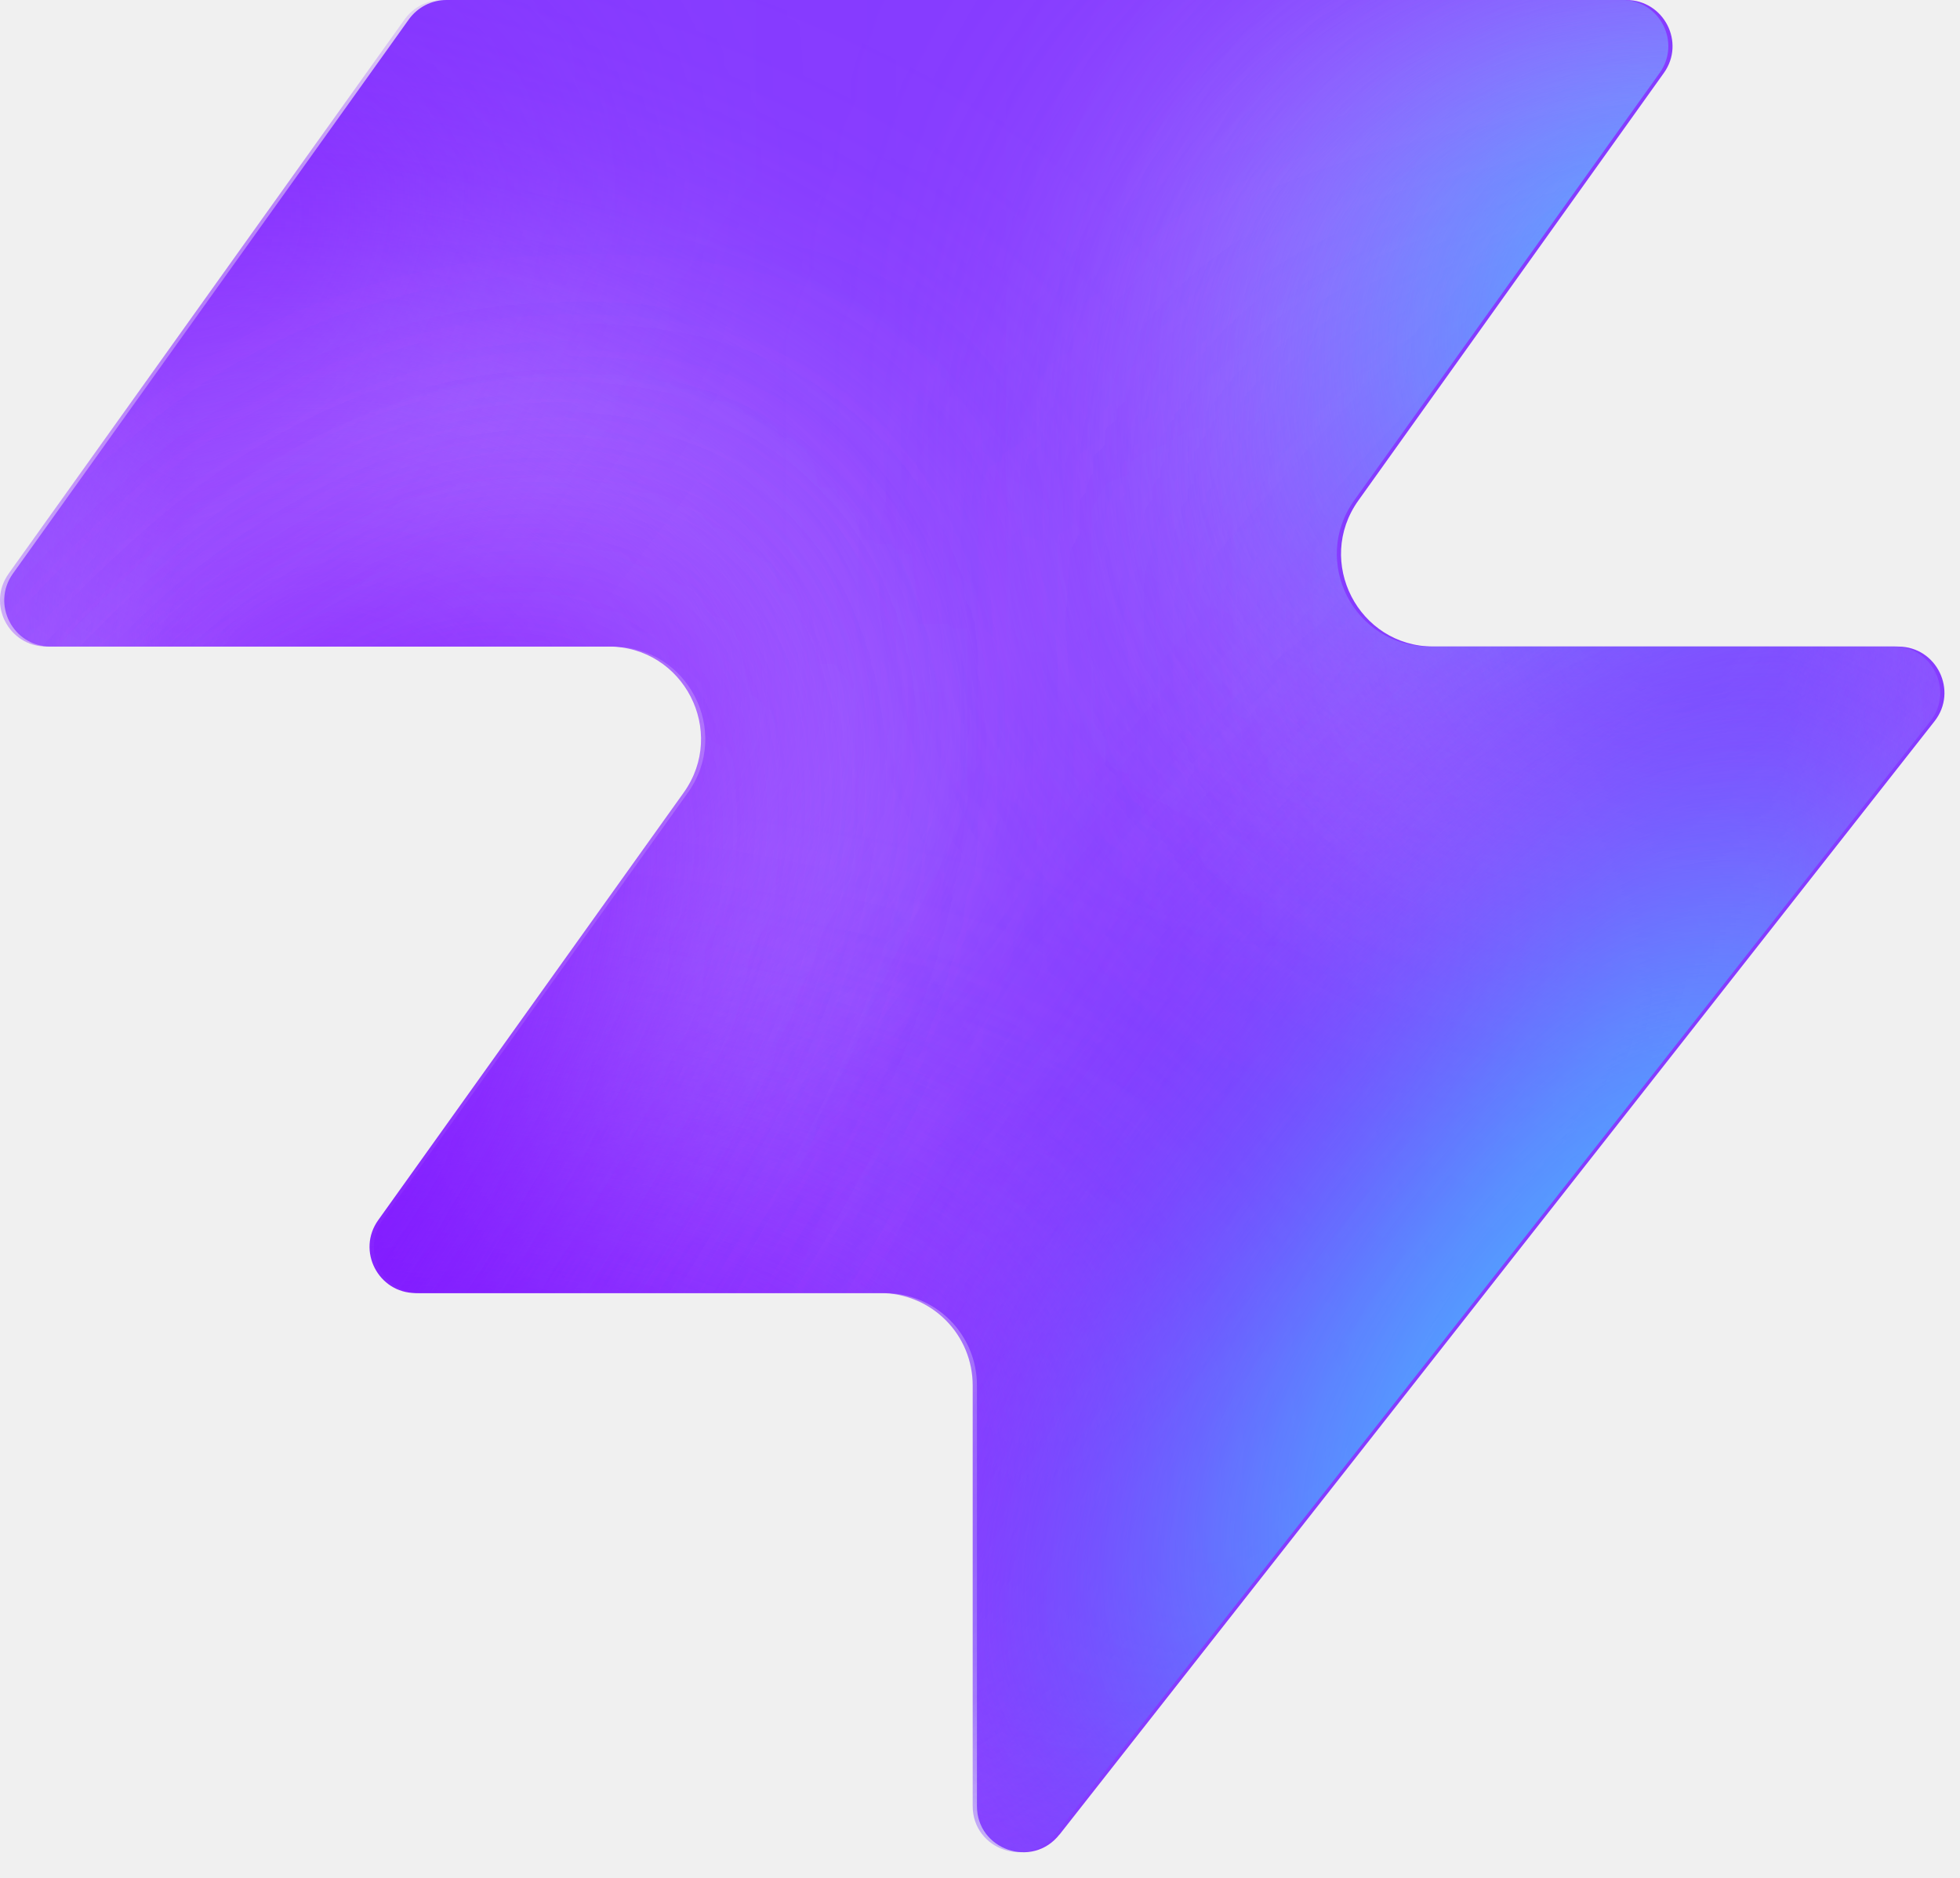
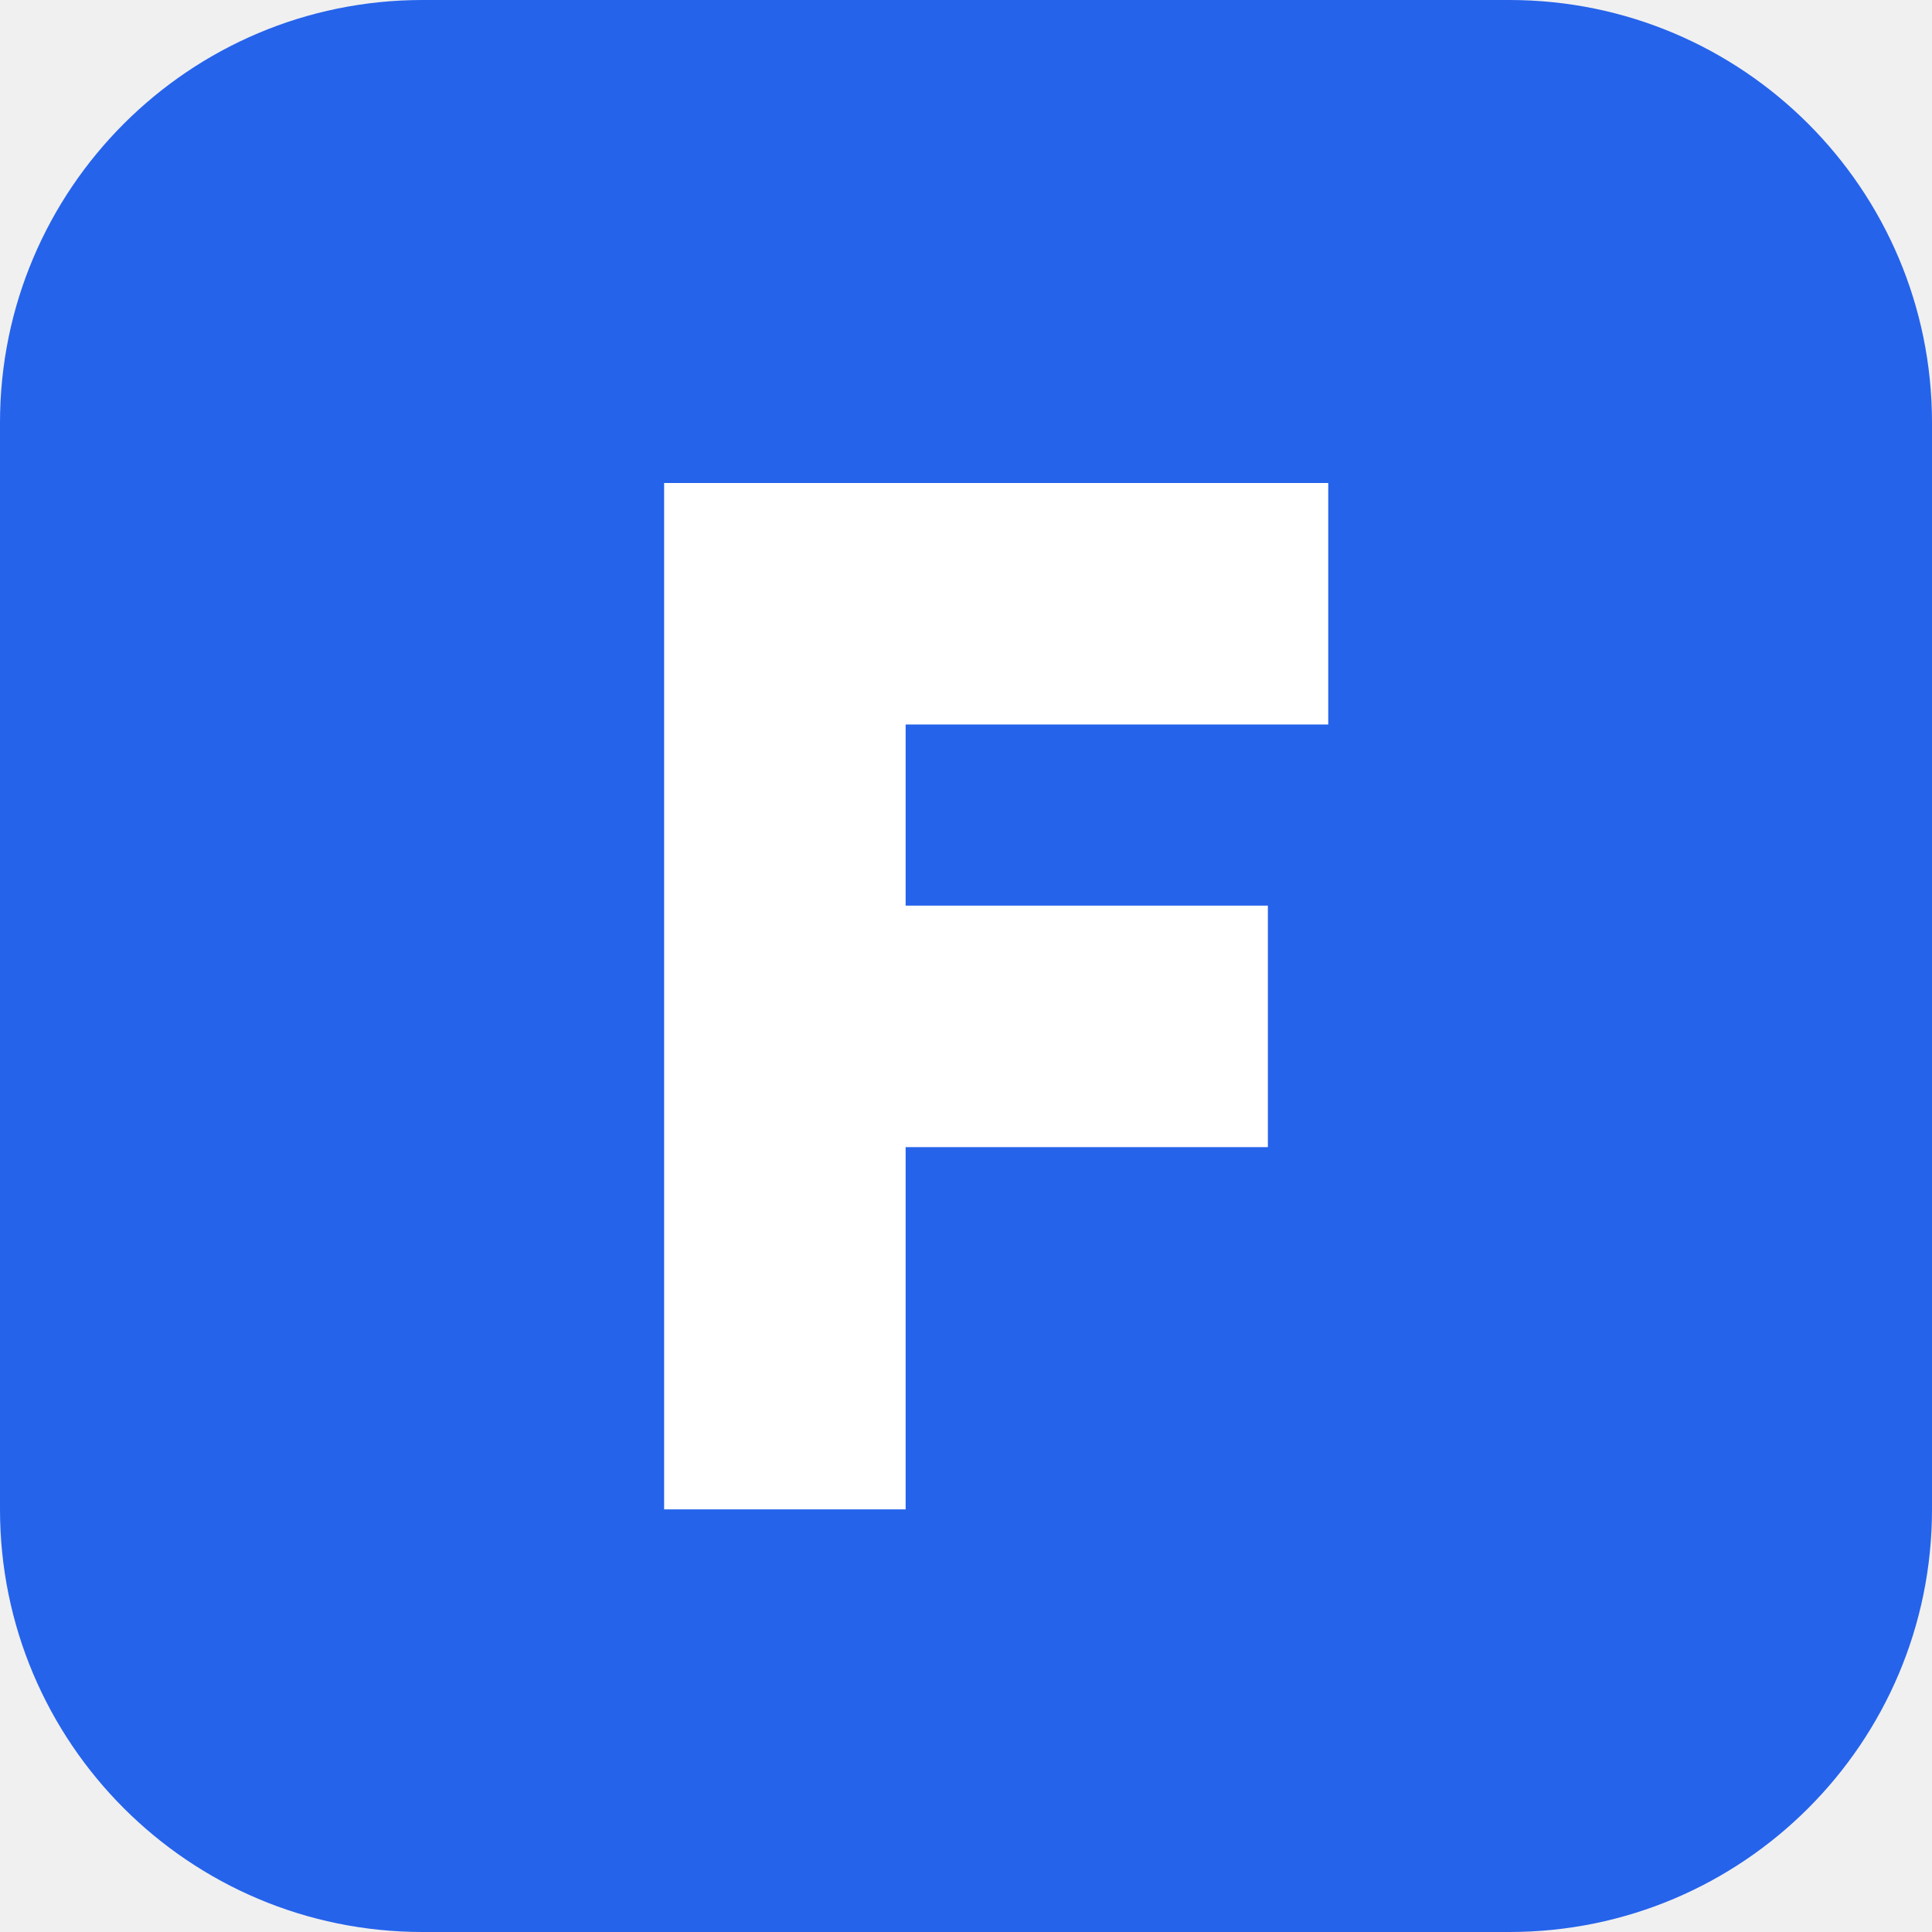
- <svg xmlns="http://www.w3.org/2000/svg" width="48" height="46" fill="none" viewBox="0 0 48 46">
-   <path fill="#863bff" d="M25.946 44.938c-.664.845-2.021.375-2.021-.698V33.937a2.26 2.26 0 0 0-2.262-2.262H10.287c-.92 0-1.456-1.04-.92-1.788l7.48-10.471c1.07-1.497 0-3.578-1.842-3.578H1.237c-.92 0-1.456-1.04-.92-1.788L10.013.474c.214-.297.556-.474.92-.474h28.894c.92 0 1.456 1.04.92 1.788l-7.48 10.471c-1.07 1.498 0 3.579 1.842 3.579h11.377c.943 0 1.473 1.088.89 1.83L25.947 44.94z" style="fill:#863bff;fill:color(display-p3 .525 .23 1);fill-opacity:1" />
-   <mask id="a" width="48" height="46" x="0" y="0" maskUnits="userSpaceOnUse" style="mask-type:alpha">
-     <path fill="#000" d="M25.842 44.938c-.664.844-2.021.375-2.021-.698V33.937a2.26 2.26 0 0 0-2.262-2.262H10.183c-.92 0-1.456-1.04-.92-1.788l7.48-10.471c1.07-1.498 0-3.579-1.842-3.579H1.133c-.92 0-1.456-1.04-.92-1.787L9.91.473c.214-.297.556-.474.92-.474h28.894c.92 0 1.456 1.04.92 1.788l-7.48 10.471c-1.07 1.498 0 3.578 1.842 3.578h11.377c.943 0 1.473 1.088.89 1.832L25.843 44.94z" style="fill:#000;fill-opacity:1" />
-   </mask>
-   <g mask="url(#a)">
-     <g filter="url(#b)">
-       <ellipse cx="5.508" cy="14.704" fill="#ede6ff" rx="5.508" ry="14.704" style="fill:#ede6ff;fill:color(display-p3 .927 .903 1);fill-opacity:1" transform="matrix(.00324 1 1 -.00324 -4.47 31.516)" />
-     </g>
-     <g filter="url(#c)">
-       <ellipse cx="10.399" cy="29.851" fill="#ede6ff" rx="10.399" ry="29.851" style="fill:#ede6ff;fill:color(display-p3 .927 .903 1);fill-opacity:1" transform="matrix(.00324 1 1 -.00324 -39.328 7.883)" />
-     </g>
-     <g filter="url(#d)">
-       <ellipse cx="5.508" cy="30.487" fill="#7e14ff" rx="5.508" ry="30.487" style="fill:#7e14ff;fill:color(display-p3 .492 .077 1);fill-opacity:1" transform="rotate(89.814 -25.913 -14.639)scale(1 -1)" />
-     </g>
-     <g filter="url(#e)">
-       <ellipse cx="5.508" cy="30.599" fill="#7e14ff" rx="5.508" ry="30.599" style="fill:#7e14ff;fill:color(display-p3 .492 .077 1);fill-opacity:1" transform="rotate(89.814 -32.644 -3.334)scale(1 -1)" />
-     </g>
-     <g filter="url(#f)">
-       <ellipse cx="5.508" cy="30.599" fill="#7e14ff" rx="5.508" ry="30.599" style="fill:#7e14ff;fill:color(display-p3 .492 .077 1);fill-opacity:1" transform="matrix(.00324 1 1 -.00324 -34.34 30.47)" />
-     </g>
-     <g filter="url(#g)">
-       <ellipse cx="14.072" cy="22.078" fill="#ede6ff" rx="14.072" ry="22.078" style="fill:#ede6ff;fill:color(display-p3 .927 .903 1);fill-opacity:1" transform="rotate(93.35 24.506 48.493)scale(-1 1)" />
-     </g>
-     <g filter="url(#h)">
-       <ellipse cx="3.47" cy="21.501" fill="#7e14ff" rx="3.47" ry="21.501" style="fill:#7e14ff;fill:color(display-p3 .492 .077 1);fill-opacity:1" transform="rotate(89.009 28.708 47.59)scale(-1 1)" />
-     </g>
-     <g filter="url(#i)">
-       <ellipse cx="3.47" cy="21.501" fill="#7e14ff" rx="3.47" ry="21.501" style="fill:#7e14ff;fill:color(display-p3 .492 .077 1);fill-opacity:1" transform="rotate(89.009 28.708 47.59)scale(-1 1)" />
-     </g>
-     <g filter="url(#j)">
-       <ellipse cx=".387" cy="8.972" fill="#7e14ff" rx="4.407" ry="29.108" style="fill:#7e14ff;fill:color(display-p3 .492 .077 1);fill-opacity:1" transform="rotate(39.51 .387 8.972)" />
-     </g>
-     <g filter="url(#k)">
-       <ellipse cx="47.523" cy="-6.092" fill="#7e14ff" rx="4.407" ry="29.108" style="fill:#7e14ff;fill:color(display-p3 .492 .077 1);fill-opacity:1" transform="rotate(37.892 47.523 -6.092)" />
-     </g>
-     <g filter="url(#l)">
-       <ellipse cx="41.412" cy="6.333" fill="#47bfff" rx="5.971" ry="9.665" style="fill:#47bfff;fill:color(display-p3 .28 .748 1);fill-opacity:1" transform="rotate(37.892 41.412 6.333)" />
-     </g>
-     <g filter="url(#m)">
-       <ellipse cx="-1.879" cy="38.332" fill="#7e14ff" rx="4.407" ry="29.108" style="fill:#7e14ff;fill:color(display-p3 .492 .077 1);fill-opacity:1" transform="rotate(37.892 -1.88 38.332)" />
-     </g>
-     <g filter="url(#n)">
-       <ellipse cx="-1.879" cy="38.332" fill="#7e14ff" rx="4.407" ry="29.108" style="fill:#7e14ff;fill:color(display-p3 .492 .077 1);fill-opacity:1" transform="rotate(37.892 -1.88 38.332)" />
-     </g>
-     <g filter="url(#o)">
-       <ellipse cx="35.651" cy="29.907" fill="#7e14ff" rx="4.407" ry="29.108" style="fill:#7e14ff;fill:color(display-p3 .492 .077 1);fill-opacity:1" transform="rotate(37.892 35.651 29.907)" />
-     </g>
-     <g filter="url(#p)">
-       <ellipse cx="38.418" cy="32.4" fill="#47bfff" rx="5.971" ry="15.297" style="fill:#47bfff;fill:color(display-p3 .28 .748 1);fill-opacity:1" transform="rotate(37.892 38.418 32.4)" />
-     </g>
-   </g>
-   <defs>
-     <filter id="b" width="60.045" height="41.654" x="-19.77" y="16.149" color-interpolation-filters="sRGB" filterUnits="userSpaceOnUse">
-       <feFlood flood-opacity="0" result="BackgroundImageFix" />
-       <feBlend in="SourceGraphic" in2="BackgroundImageFix" result="shape" />
-       <feGaussianBlur result="effect1_foregroundBlur_2002_17158" stdDeviation="7.659" />
-     </filter>
-     <filter id="c" width="90.34" height="51.437" x="-54.613" y="-7.533" color-interpolation-filters="sRGB" filterUnits="userSpaceOnUse">
-       <feFlood flood-opacity="0" result="BackgroundImageFix" />
-       <feBlend in="SourceGraphic" in2="BackgroundImageFix" result="shape" />
-       <feGaussianBlur result="effect1_foregroundBlur_2002_17158" stdDeviation="7.659" />
-     </filter>
-     <filter id="d" width="79.355" height="29.4" x="-49.64" y="2.03" color-interpolation-filters="sRGB" filterUnits="userSpaceOnUse">
-       <feFlood flood-opacity="0" result="BackgroundImageFix" />
-       <feBlend in="SourceGraphic" in2="BackgroundImageFix" result="shape" />
-       <feGaussianBlur result="effect1_foregroundBlur_2002_17158" stdDeviation="4.596" />
-     </filter>
-     <filter id="e" width="79.579" height="29.4" x="-45.045" y="20.029" color-interpolation-filters="sRGB" filterUnits="userSpaceOnUse">
-       <feFlood flood-opacity="0" result="BackgroundImageFix" />
-       <feBlend in="SourceGraphic" in2="BackgroundImageFix" result="shape" />
-       <feGaussianBlur result="effect1_foregroundBlur_2002_17158" stdDeviation="4.596" />
-     </filter>
-     <filter id="f" width="79.579" height="29.4" x="-43.513" y="21.178" color-interpolation-filters="sRGB" filterUnits="userSpaceOnUse">
-       <feFlood flood-opacity="0" result="BackgroundImageFix" />
-       <feBlend in="SourceGraphic" in2="BackgroundImageFix" result="shape" />
-       <feGaussianBlur result="effect1_foregroundBlur_2002_17158" stdDeviation="4.596" />
-     </filter>
-     <filter id="g" width="74.749" height="58.852" x="15.756" y="-17.901" color-interpolation-filters="sRGB" filterUnits="userSpaceOnUse">
-       <feFlood flood-opacity="0" result="BackgroundImageFix" />
-       <feBlend in="SourceGraphic" in2="BackgroundImageFix" result="shape" />
-       <feGaussianBlur result="effect1_foregroundBlur_2002_17158" stdDeviation="7.659" />
-     </filter>
-     <filter id="h" width="61.377" height="25.362" x="23.548" y="2.284" color-interpolation-filters="sRGB" filterUnits="userSpaceOnUse">
-       <feFlood flood-opacity="0" result="BackgroundImageFix" />
-       <feBlend in="SourceGraphic" in2="BackgroundImageFix" result="shape" />
-       <feGaussianBlur result="effect1_foregroundBlur_2002_17158" stdDeviation="4.596" />
-     </filter>
-     <filter id="i" width="61.377" height="25.362" x="23.548" y="2.284" color-interpolation-filters="sRGB" filterUnits="userSpaceOnUse">
-       <feFlood flood-opacity="0" result="BackgroundImageFix" />
-       <feBlend in="SourceGraphic" in2="BackgroundImageFix" result="shape" />
-       <feGaussianBlur result="effect1_foregroundBlur_2002_17158" stdDeviation="4.596" />
-     </filter>
-     <filter id="j" width="56.045" height="63.649" x="-27.636" y="-22.853" color-interpolation-filters="sRGB" filterUnits="userSpaceOnUse">
-       <feFlood flood-opacity="0" result="BackgroundImageFix" />
-       <feBlend in="SourceGraphic" in2="BackgroundImageFix" result="shape" />
-       <feGaussianBlur result="effect1_foregroundBlur_2002_17158" stdDeviation="4.596" />
-     </filter>
-     <filter id="k" width="54.814" height="64.646" x="20.116" y="-38.415" color-interpolation-filters="sRGB" filterUnits="userSpaceOnUse">
-       <feFlood flood-opacity="0" result="BackgroundImageFix" />
-       <feBlend in="SourceGraphic" in2="BackgroundImageFix" result="shape" />
-       <feGaussianBlur result="effect1_foregroundBlur_2002_17158" stdDeviation="4.596" />
-     </filter>
-     <filter id="l" width="33.541" height="35.313" x="24.641" y="-11.323" color-interpolation-filters="sRGB" filterUnits="userSpaceOnUse">
-       <feFlood flood-opacity="0" result="BackgroundImageFix" />
-       <feBlend in="SourceGraphic" in2="BackgroundImageFix" result="shape" />
-       <feGaussianBlur result="effect1_foregroundBlur_2002_17158" stdDeviation="4.596" />
-     </filter>
-     <filter id="m" width="54.814" height="64.646" x="-29.286" y="6.009" color-interpolation-filters="sRGB" filterUnits="userSpaceOnUse">
-       <feFlood flood-opacity="0" result="BackgroundImageFix" />
-       <feBlend in="SourceGraphic" in2="BackgroundImageFix" result="shape" />
-       <feGaussianBlur result="effect1_foregroundBlur_2002_17158" stdDeviation="4.596" />
-     </filter>
-     <filter id="n" width="54.814" height="64.646" x="-29.286" y="6.009" color-interpolation-filters="sRGB" filterUnits="userSpaceOnUse">
-       <feFlood flood-opacity="0" result="BackgroundImageFix" />
-       <feBlend in="SourceGraphic" in2="BackgroundImageFix" result="shape" />
-       <feGaussianBlur result="effect1_foregroundBlur_2002_17158" stdDeviation="4.596" />
-     </filter>
-     <filter id="o" width="54.814" height="64.646" x="8.244" y="-2.416" color-interpolation-filters="sRGB" filterUnits="userSpaceOnUse">
-       <feFlood flood-opacity="0" result="BackgroundImageFix" />
-       <feBlend in="SourceGraphic" in2="BackgroundImageFix" result="shape" />
-       <feGaussianBlur result="effect1_foregroundBlur_2002_17158" stdDeviation="4.596" />
-     </filter>
-     <filter id="p" width="39.409" height="43.623" x="18.713" y="10.588" color-interpolation-filters="sRGB" filterUnits="userSpaceOnUse">
-       <feFlood flood-opacity="0" result="BackgroundImageFix" />
-       <feBlend in="SourceGraphic" in2="BackgroundImageFix" result="shape" />
-       <feGaussianBlur result="effect1_foregroundBlur_2002_17158" stdDeviation="4.596" />
-     </filter>
-   </defs>
+ <svg xmlns="http://www.w3.org/2000/svg" viewBox="0 0 32 32" width="32" height="32" role="img" aria-label="FastToolKits">
+   <rect width="32" height="32" rx="7" fill="#2563eb" />
+   <path fill="#ffffff" d="M11 8h11v4H15v3h6v4h-6v6h-4z" />
</svg>
